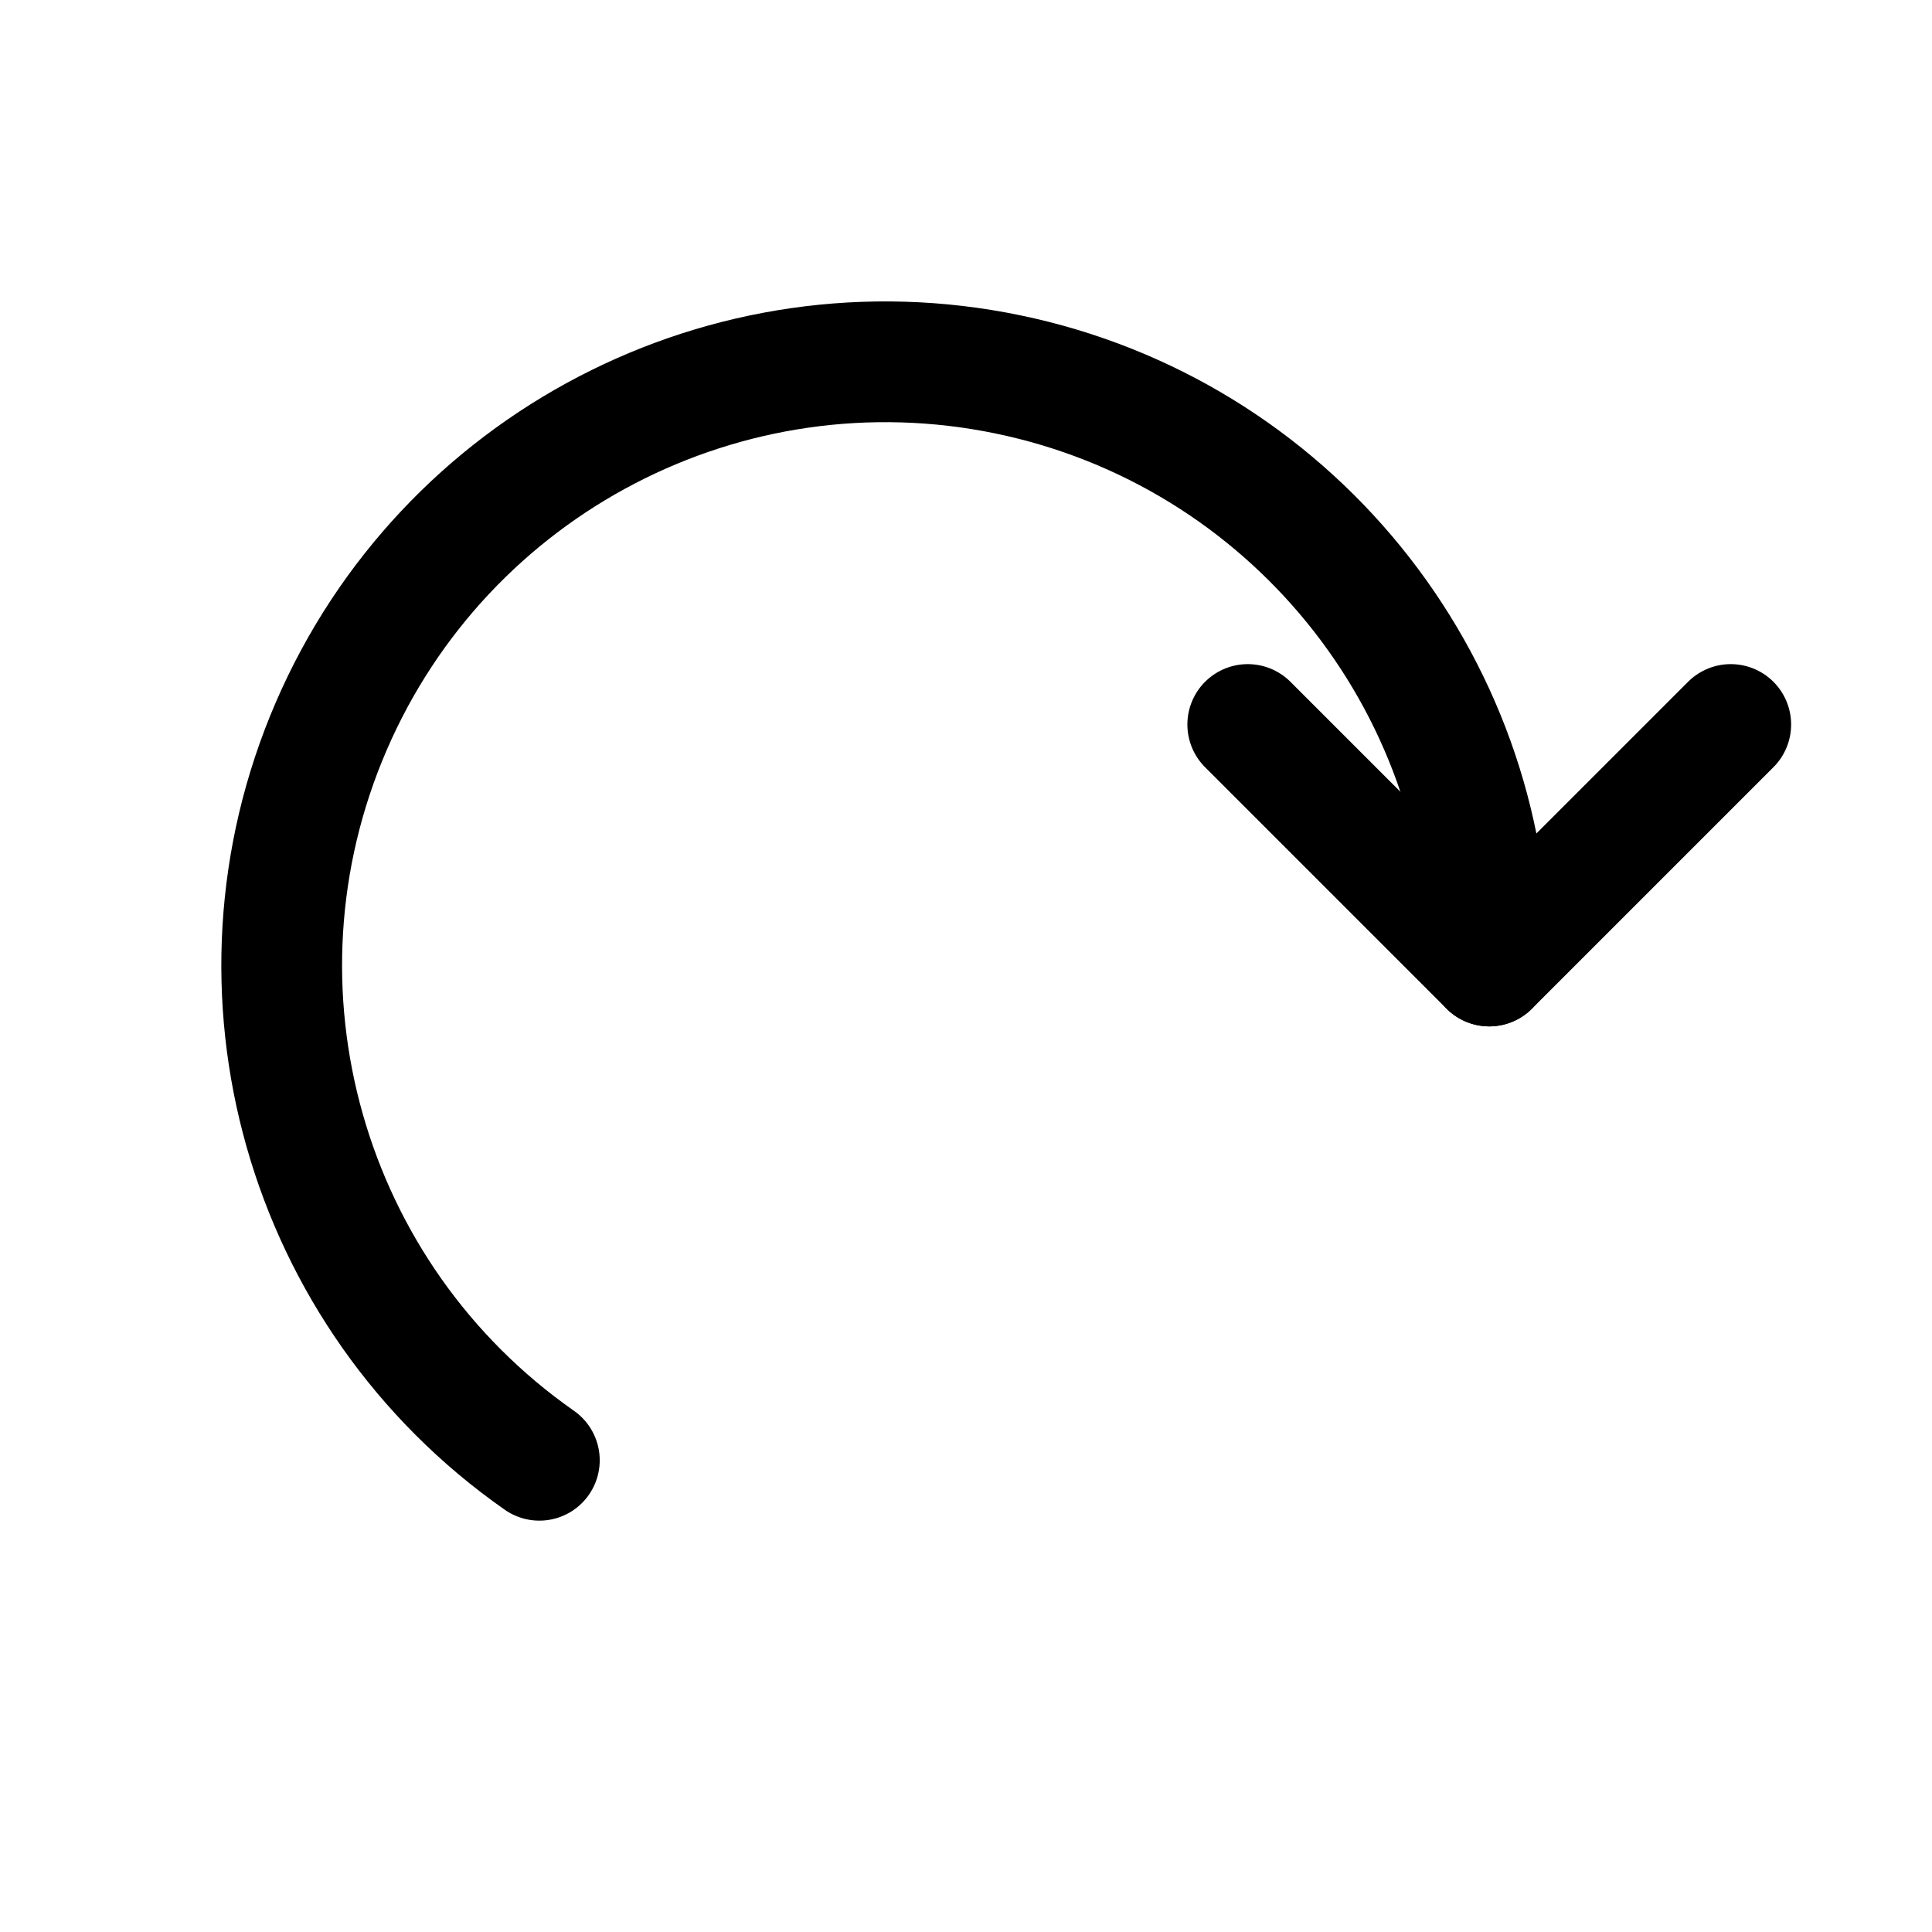
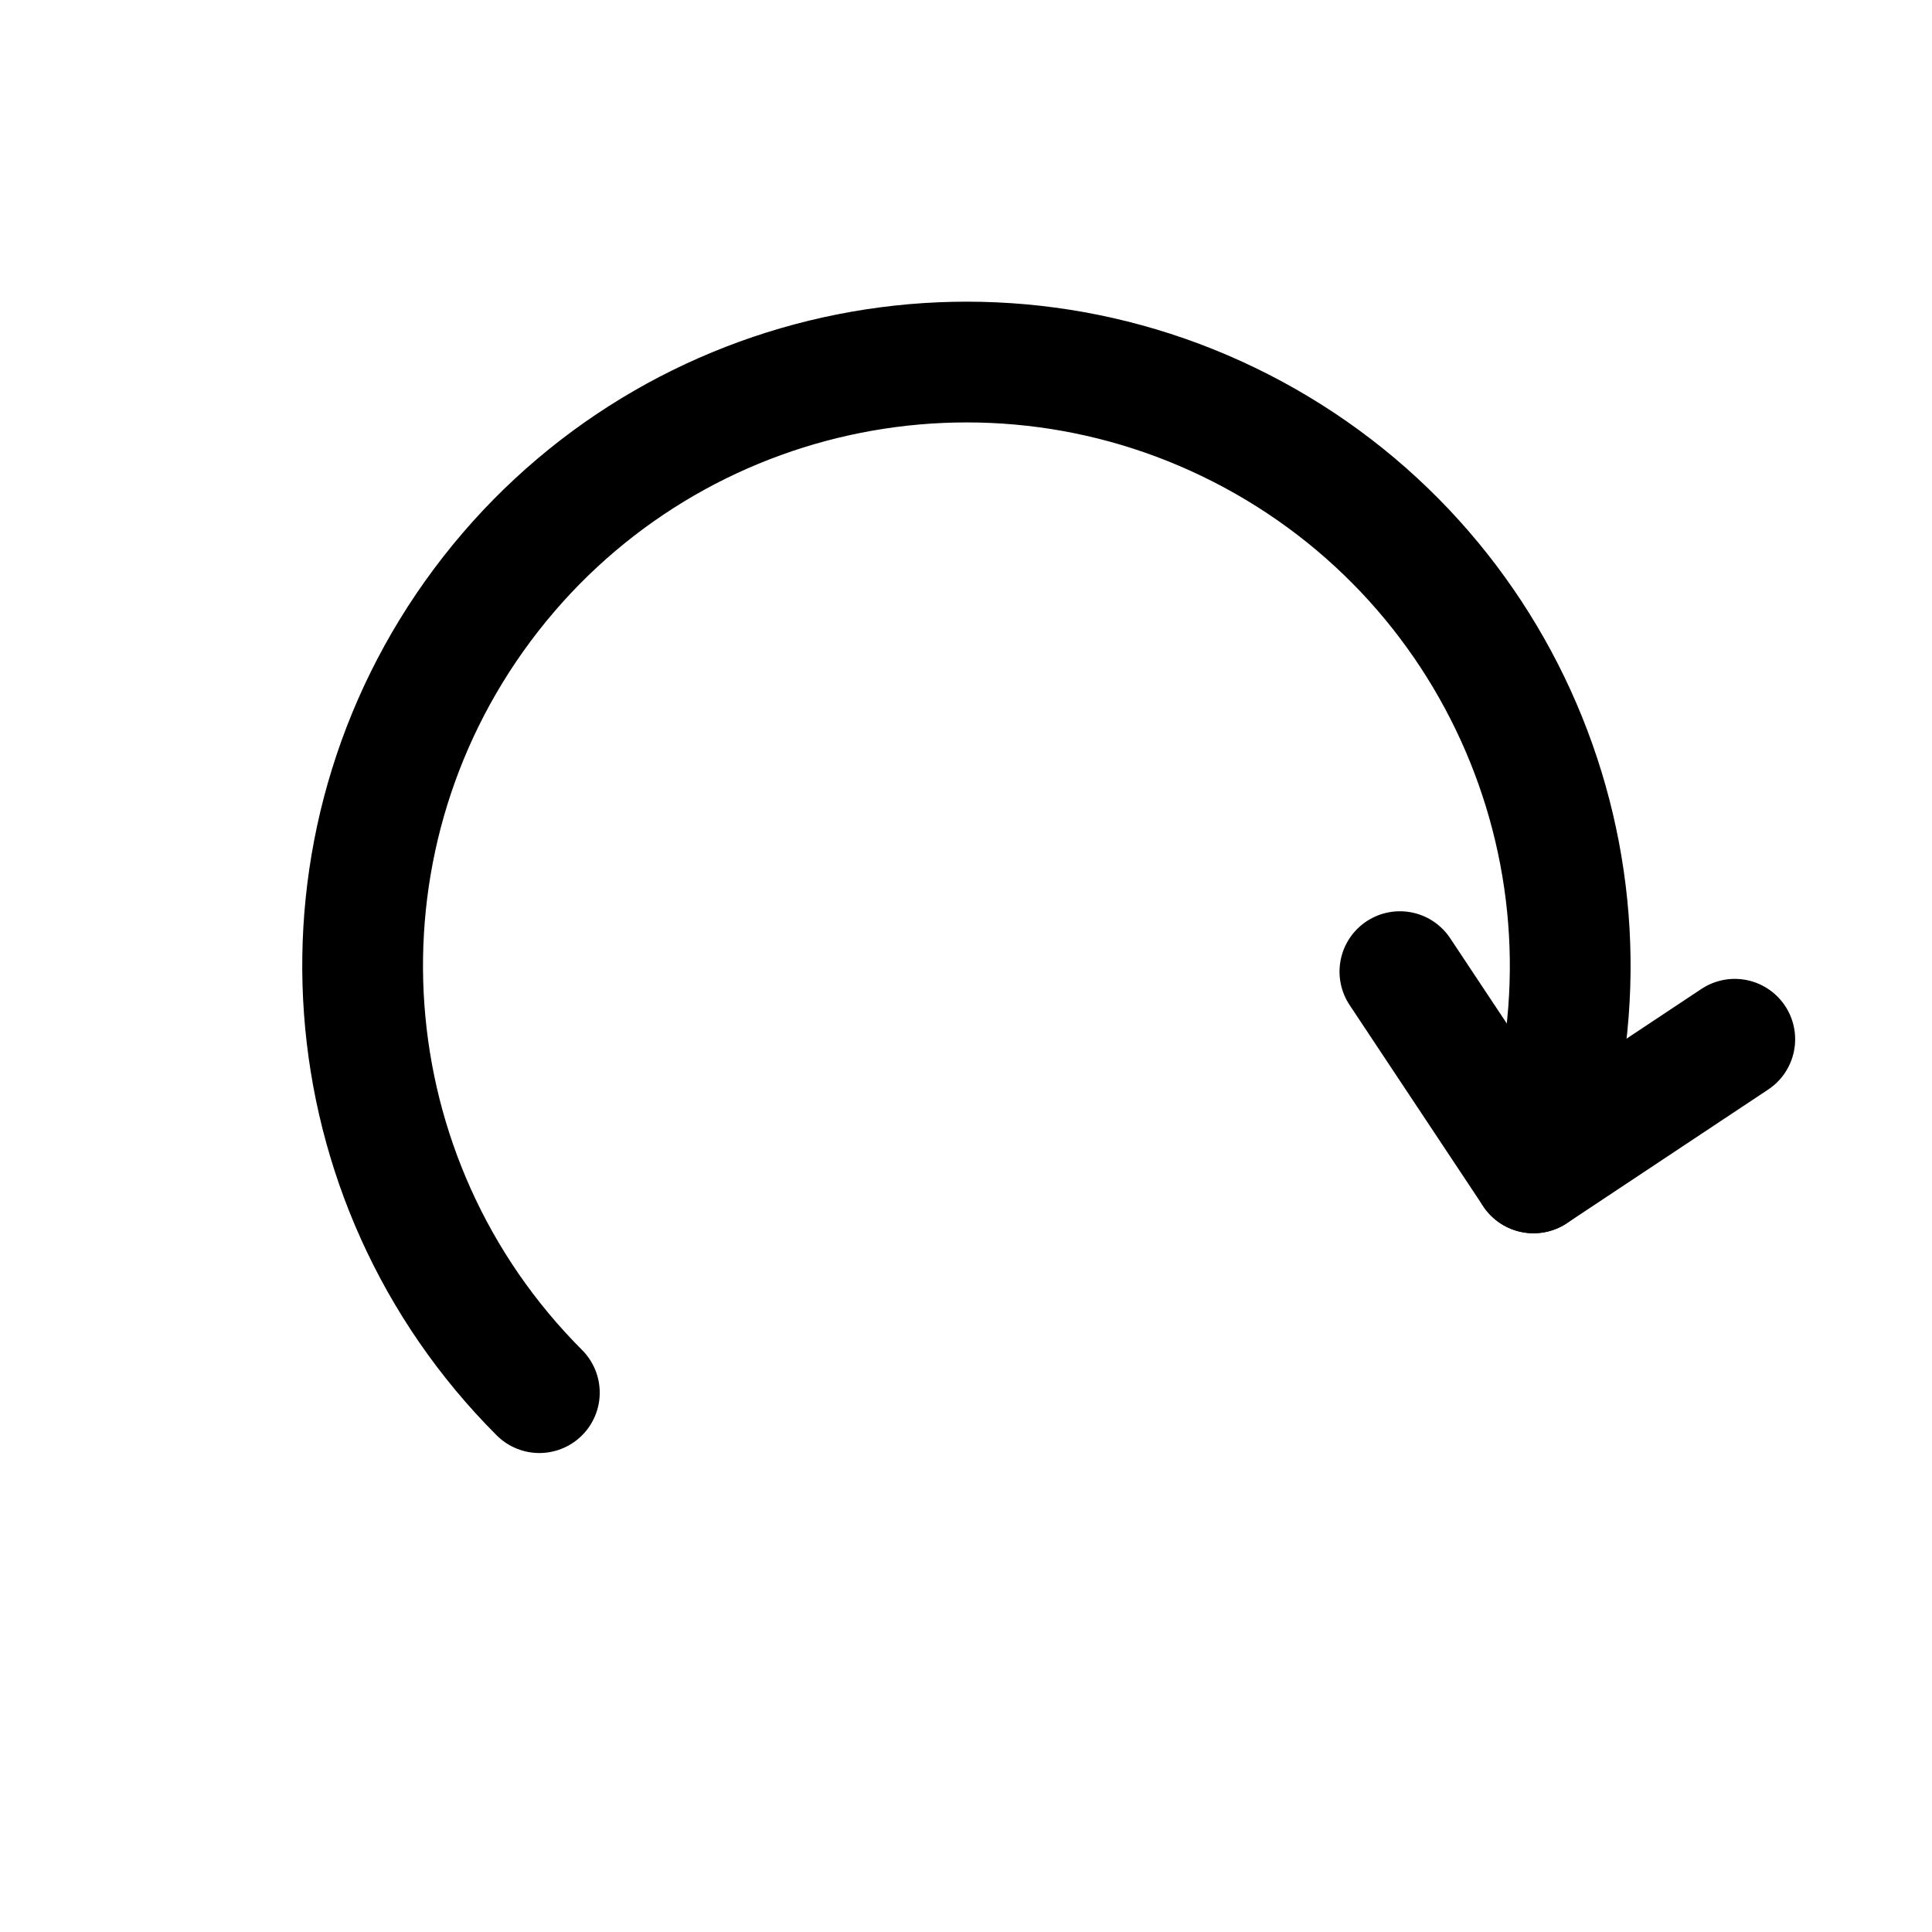
<svg xmlns="http://www.w3.org/2000/svg" viewBox="0 0 24 24" width="24" height="24" fill="none" stroke="currentColor" stroke-width="1.5" stroke-linecap="round" stroke-linejoin="round">
-   <path d="M6.7 18.14A7.5 7.5 0 1 1 18.5 12" />
-   <path d="M15.5 9l3 3 3-3" />
+   <path d="M6.7 17.3 A7.5 7.5 0 1 1 19.05 14.57" />
+   <path d="M21.55 12.91 L19.05 14.57 L17.39 12.07" />
</svg>
